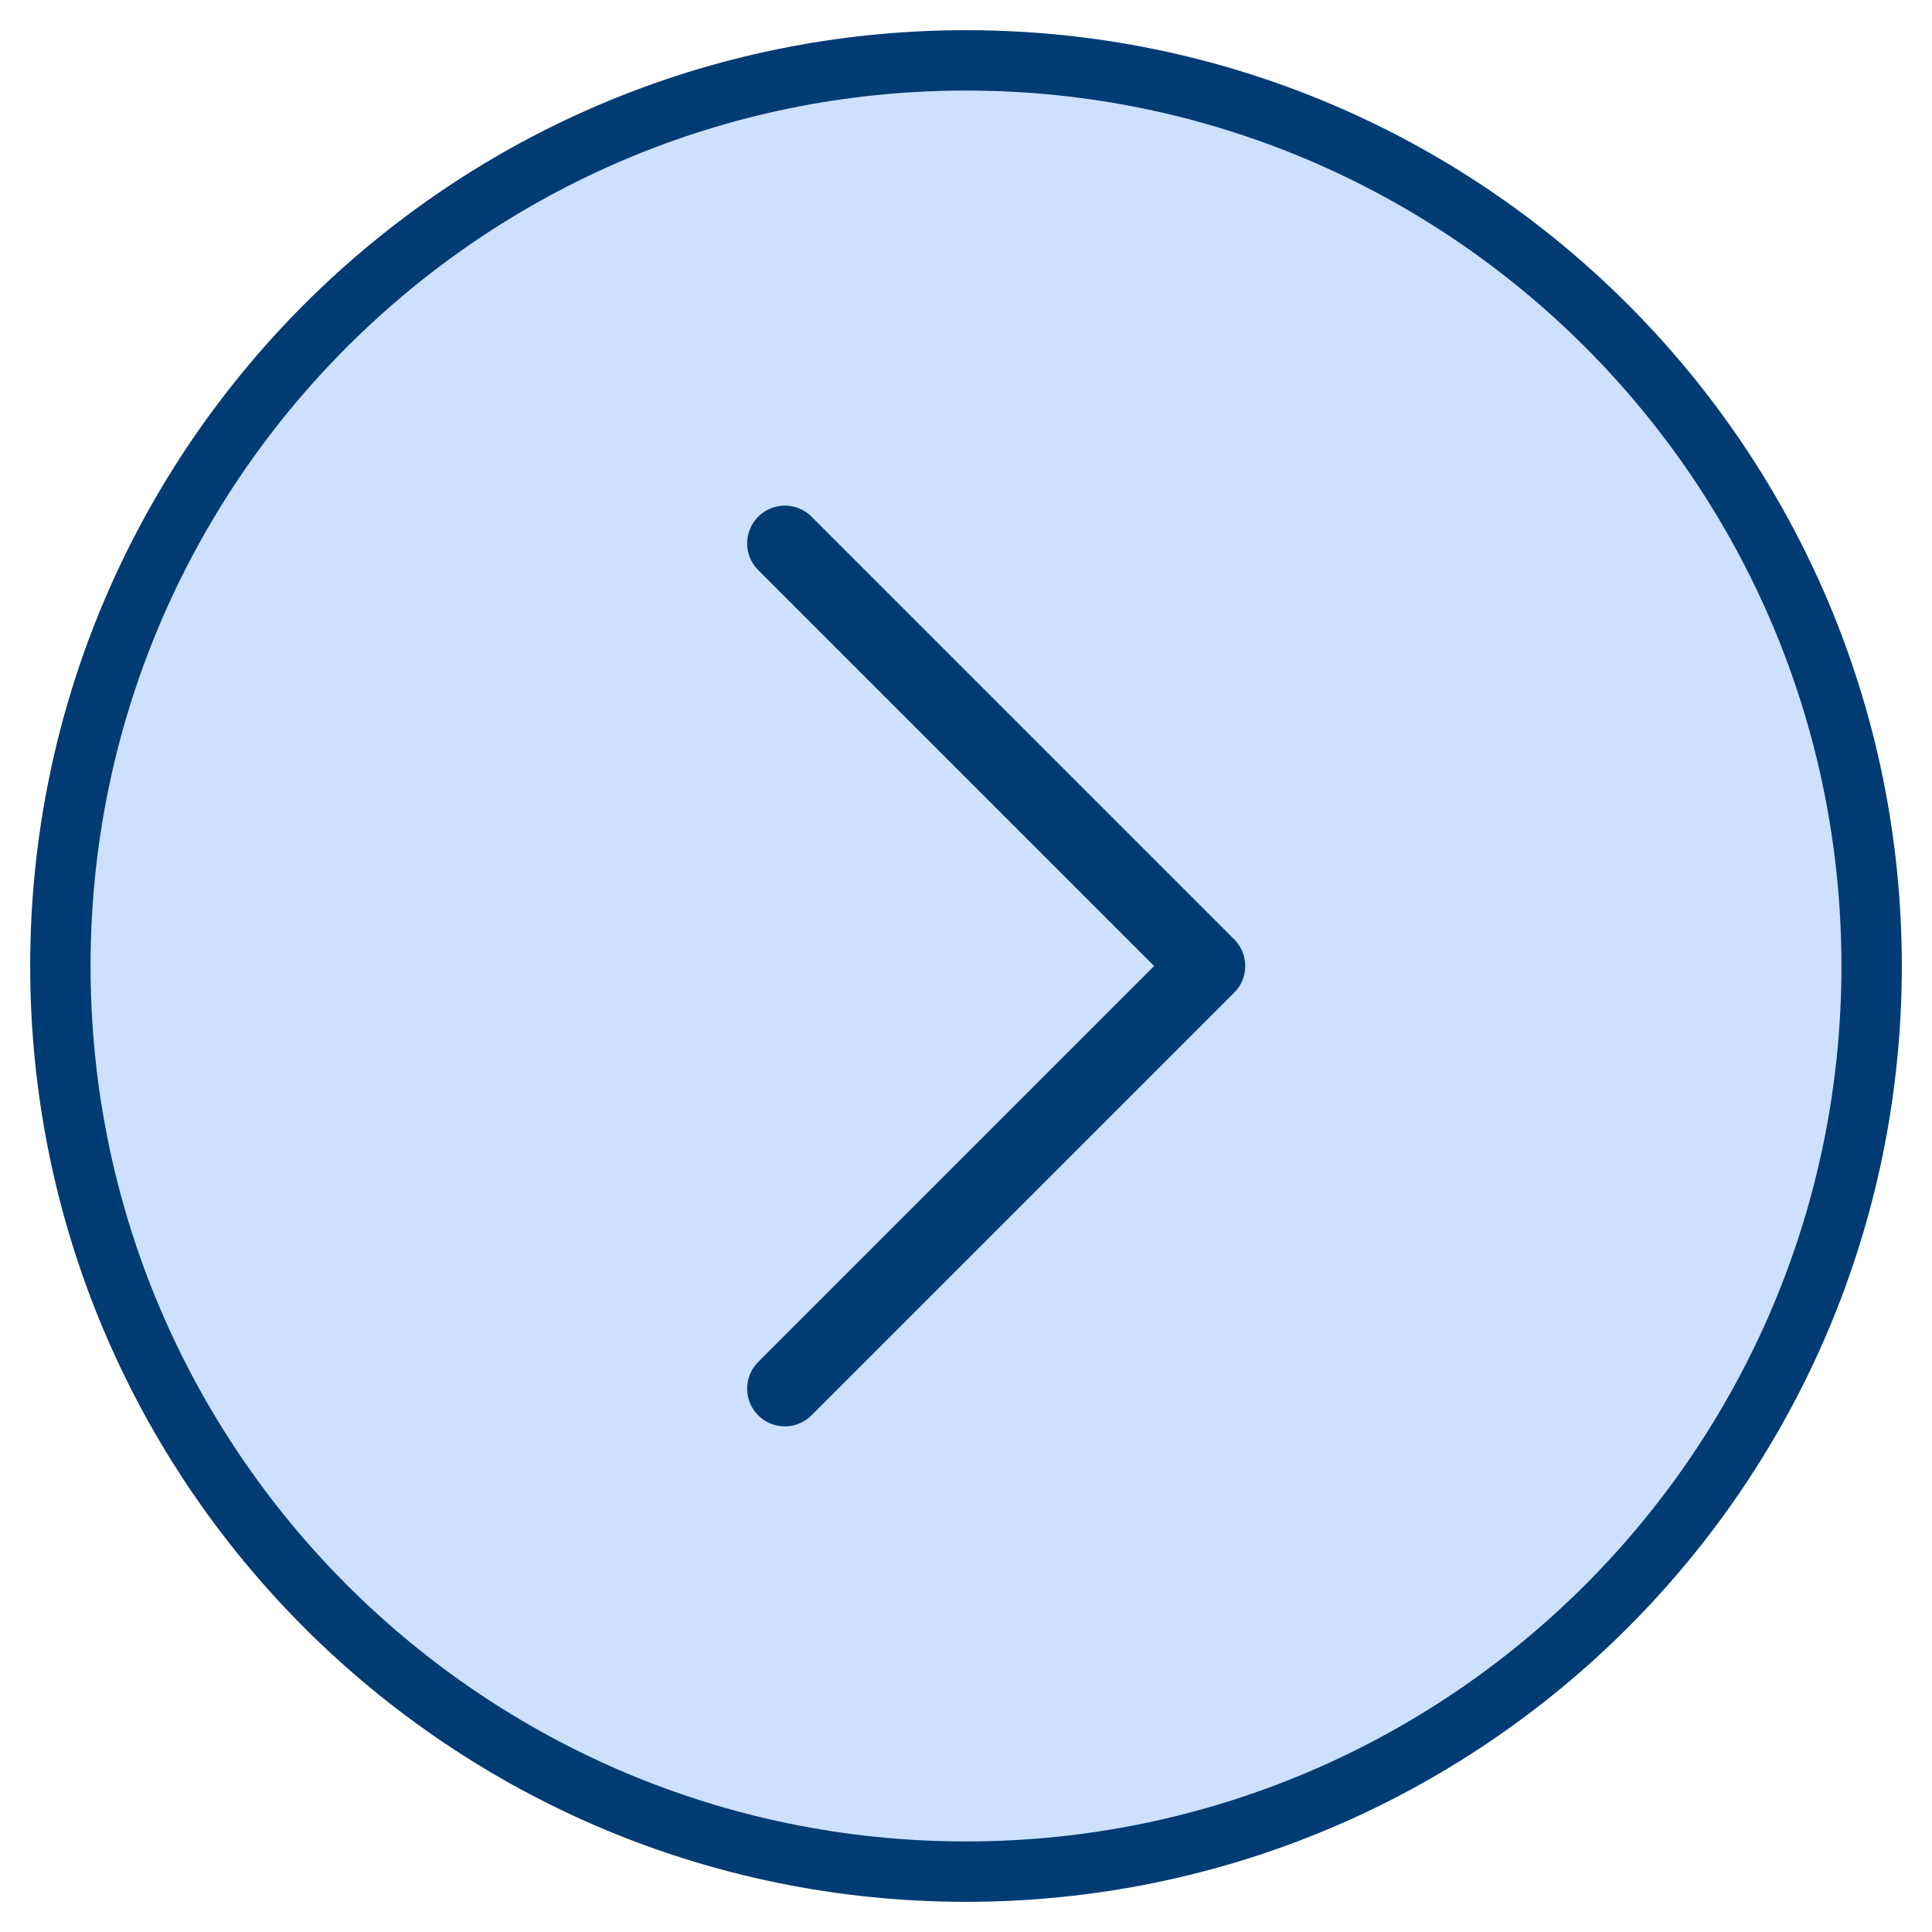
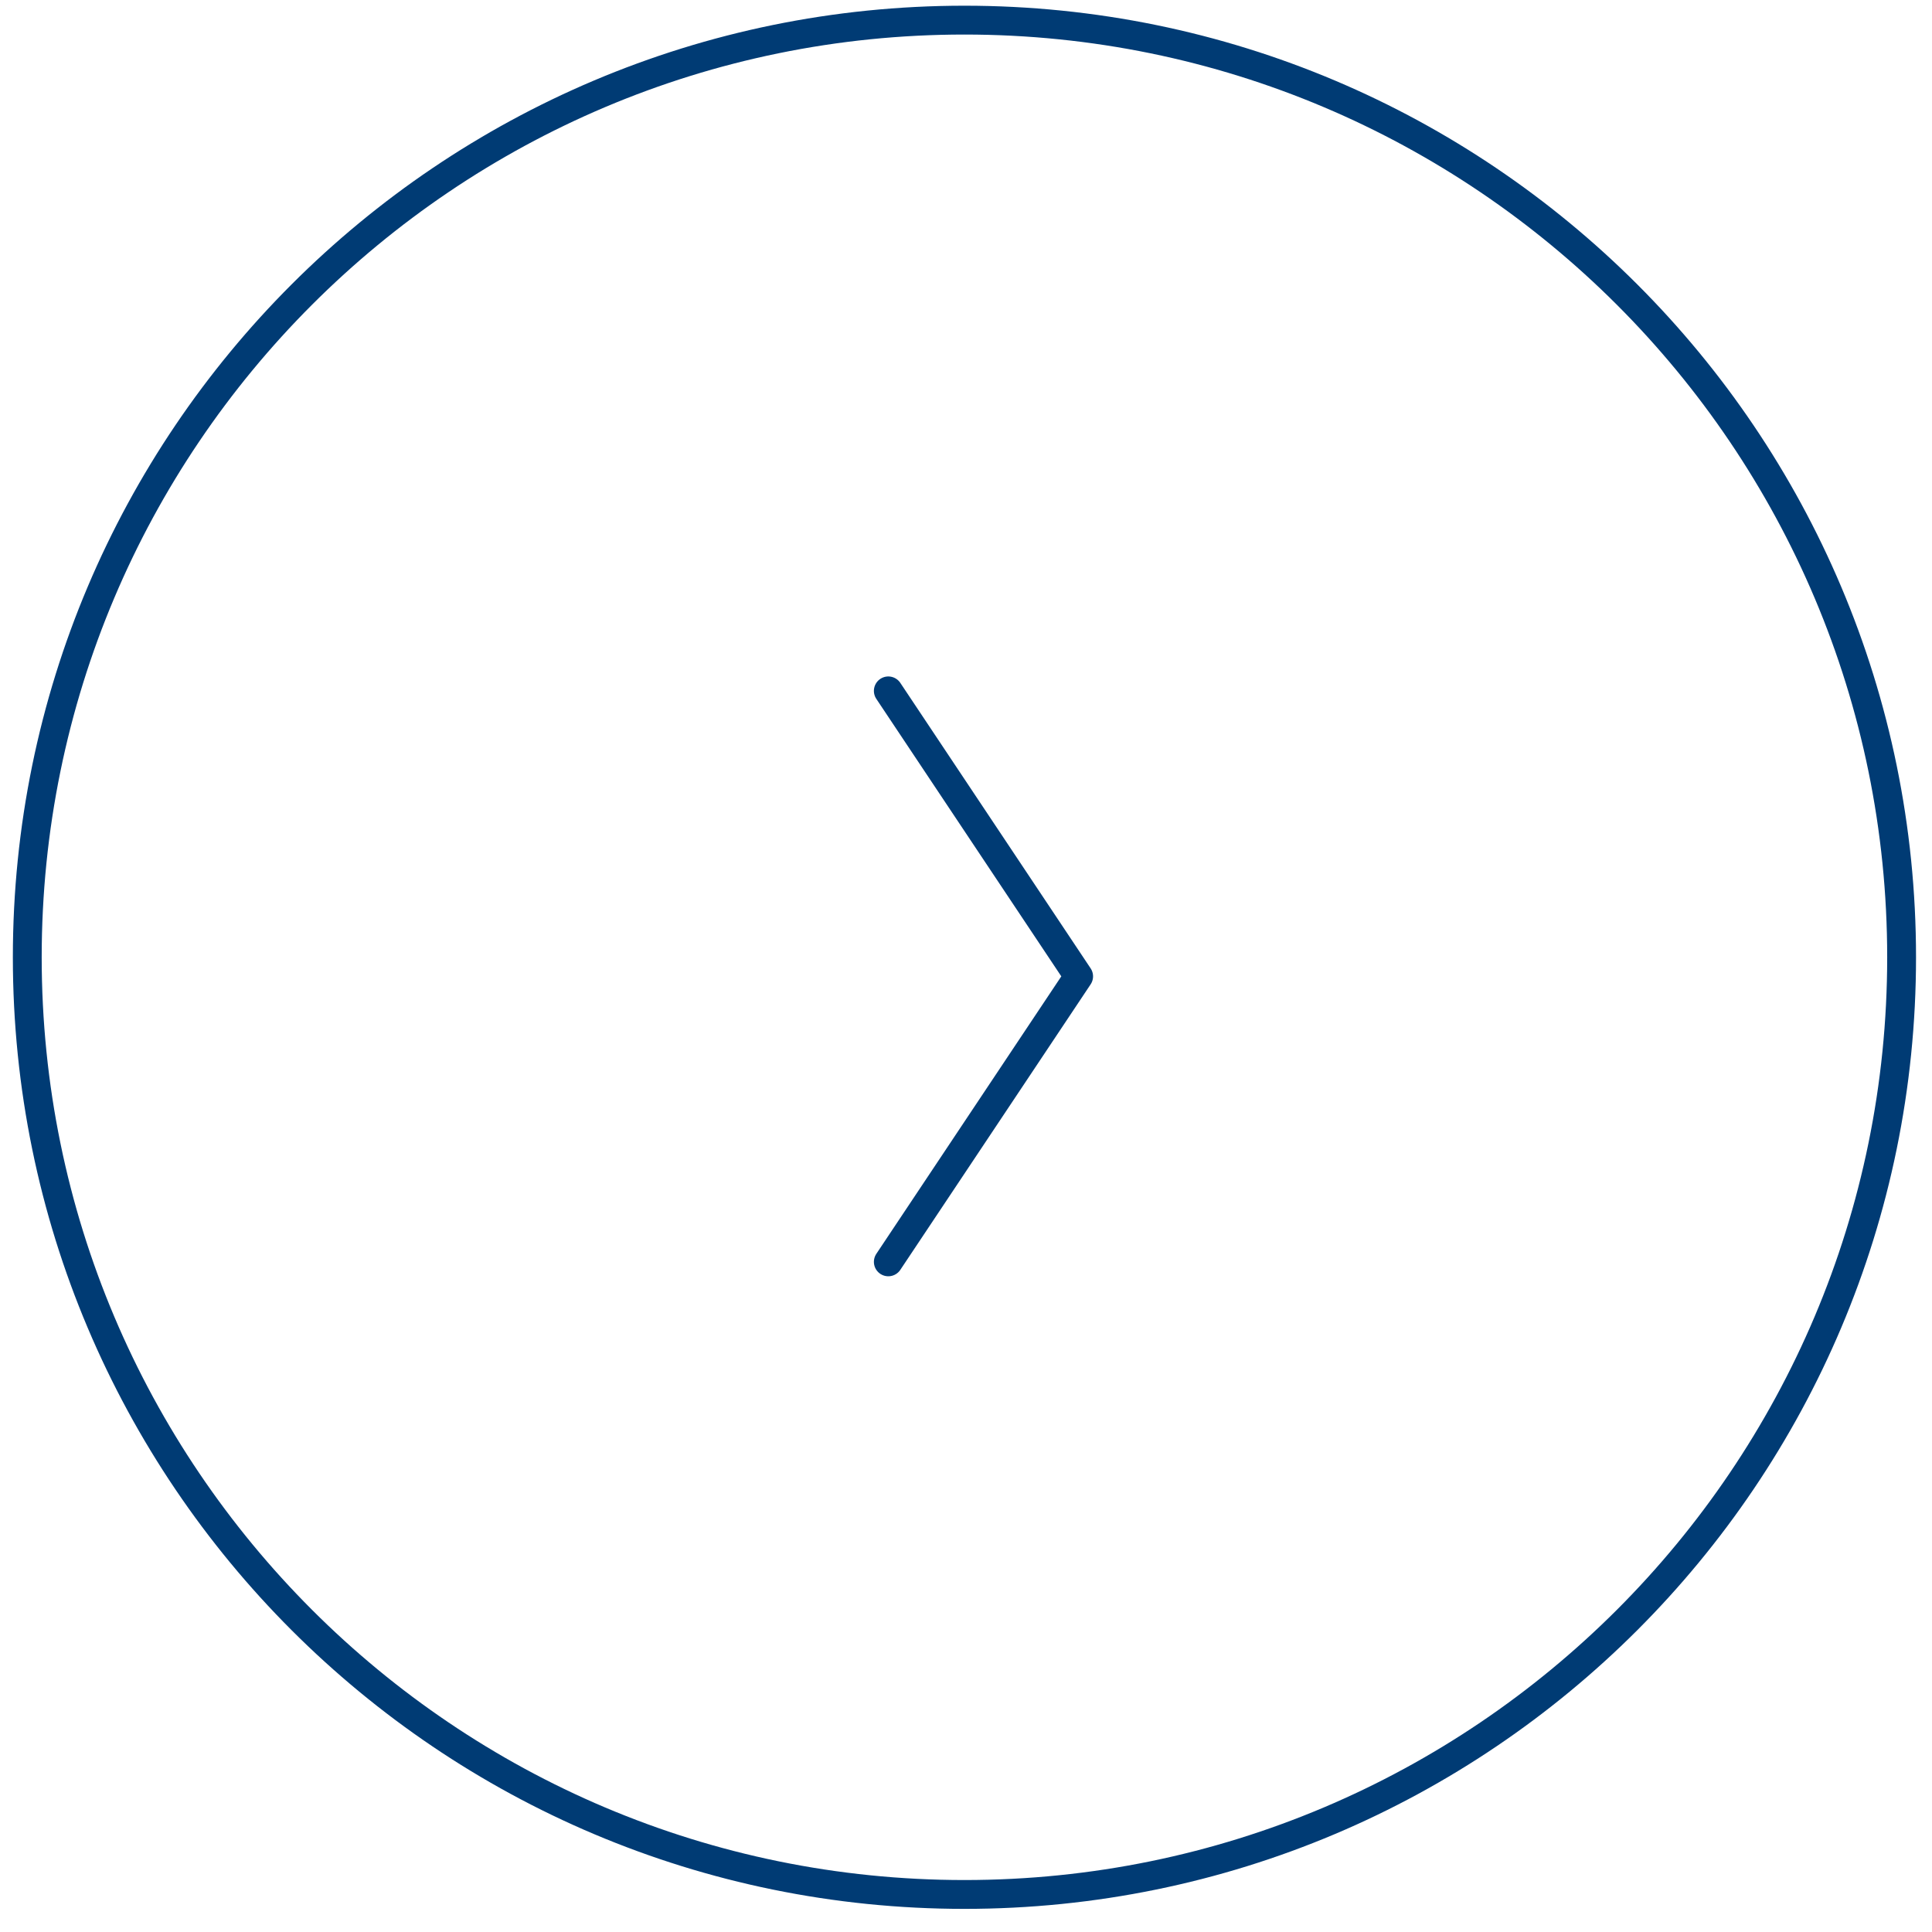
- <svg xmlns="http://www.w3.org/2000/svg" width="64" height="64" viewBox="0 0 64 64" fill="none">
-   <circle cx="32" cy="32" r="30" stroke="#003b74" stroke-width="2" fill="#cde1ff" />
-   <path d="M26 18 L40 32 L26 46" stroke="#003b74" stroke-width="2.5" stroke-linecap="round" stroke-linejoin="round" fill="none" />
+ <svg xmlns="http://www.w3.org/2000/svg" width="67" height="67" viewBox="0 0 67 67" fill="none">
+   <circle cx="33.446" cy="33.198" r="32.5" stroke="#003B74" />
+   <path d="M30.806 23.959L37.406 33.859L30.806 43.76" stroke="#003B74" stroke-linecap="round" stroke-linejoin="round" />
</svg>
